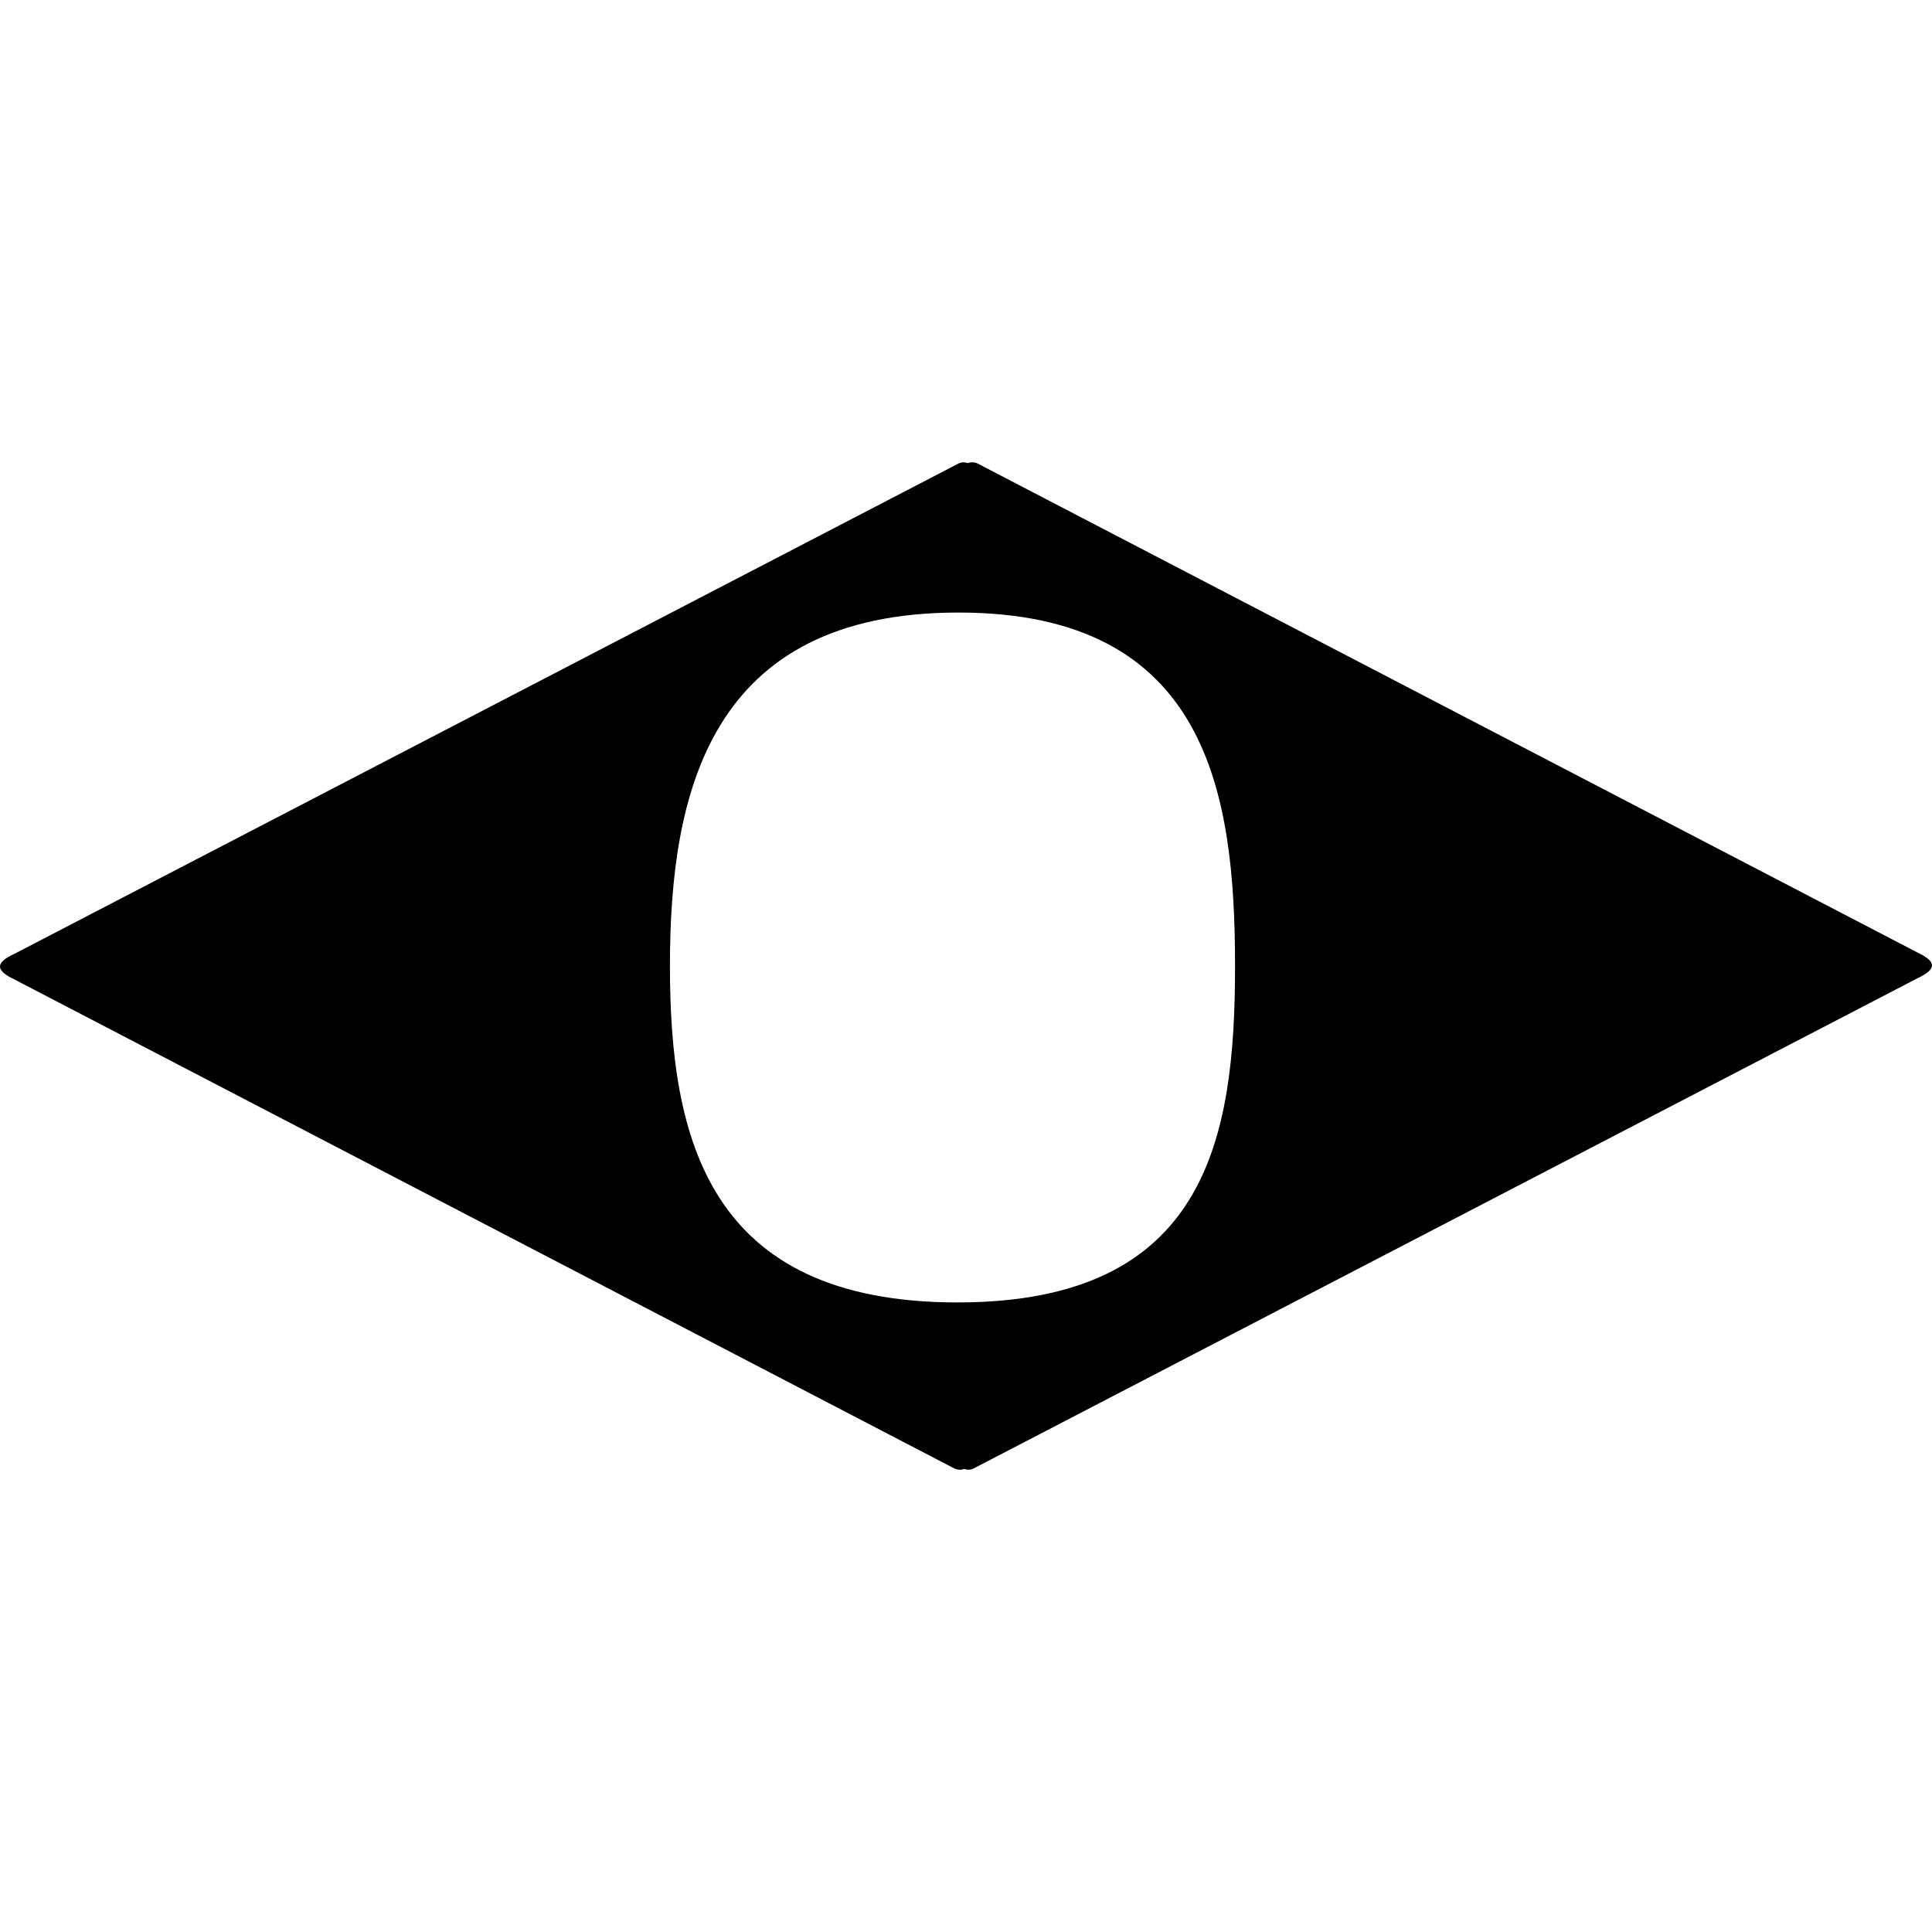
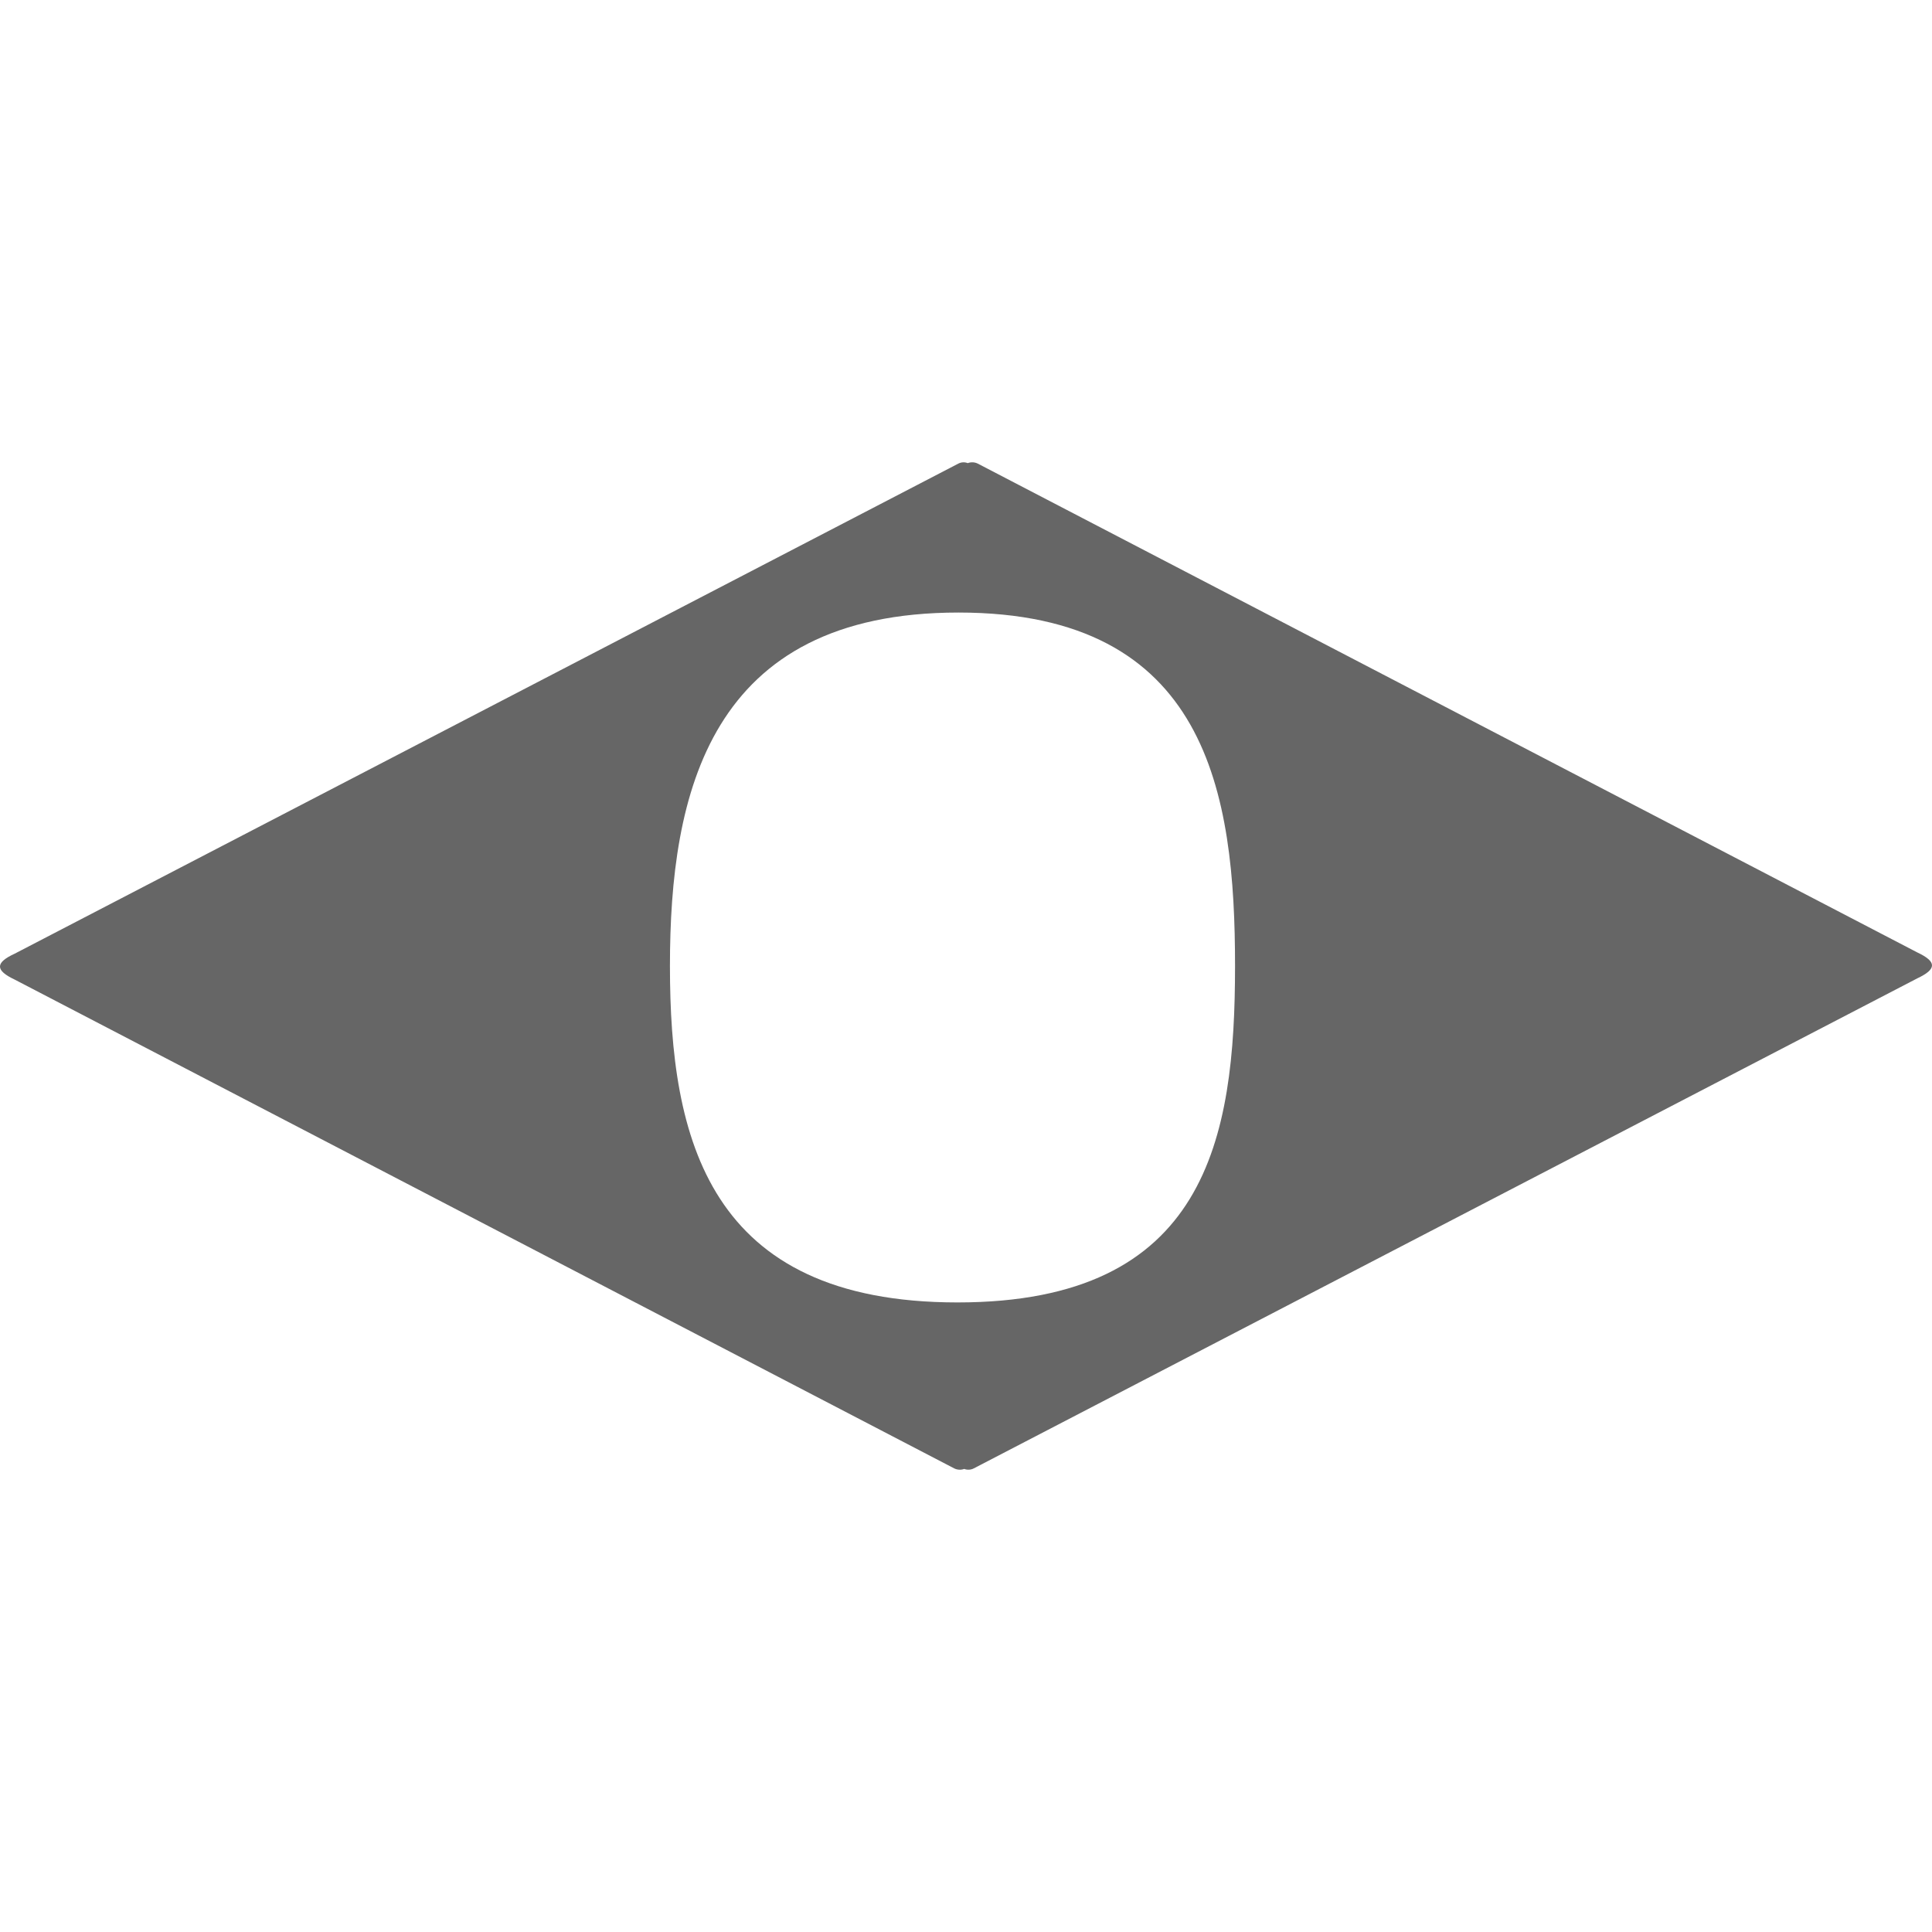
<svg xmlns="http://www.w3.org/2000/svg" viewBox="0 0 429 223.69" width="1em" height="1em">
  <defs>
-     <style>.cls-1{fill:currentColor;}</style>
+     <style>.cls-1{fill:#666666;}</style>
  </defs>
  <g id="Layer_2" data-name="Layer 2">
    <g id="Layer_1-2" data-name="Layer 1">
      <path class="cls-1" d="M425.73,108.83,217.14.3a2.82,2.82,0,0,0-2.25-.12,2.55,2.55,0,0,0-2.1.11L3.26,109.11c-4.35,2-4.35,3.7,0,5.75l208.6,108.53a2.83,2.83,0,0,0,2.25.13,2.59,2.59,0,0,0,2.1-.11L425.73,114.59C430.09,112.54,430.09,110.88,425.73,108.83ZM212.61,186.55c-55.43,0-63.85-36.44-63.85-74.7s8.65-78.49,64.07-78.49,61.41,40.23,61.41,78.49S268,186.55,212.61,186.55Z" />
    </g>
  </g>
</svg>
